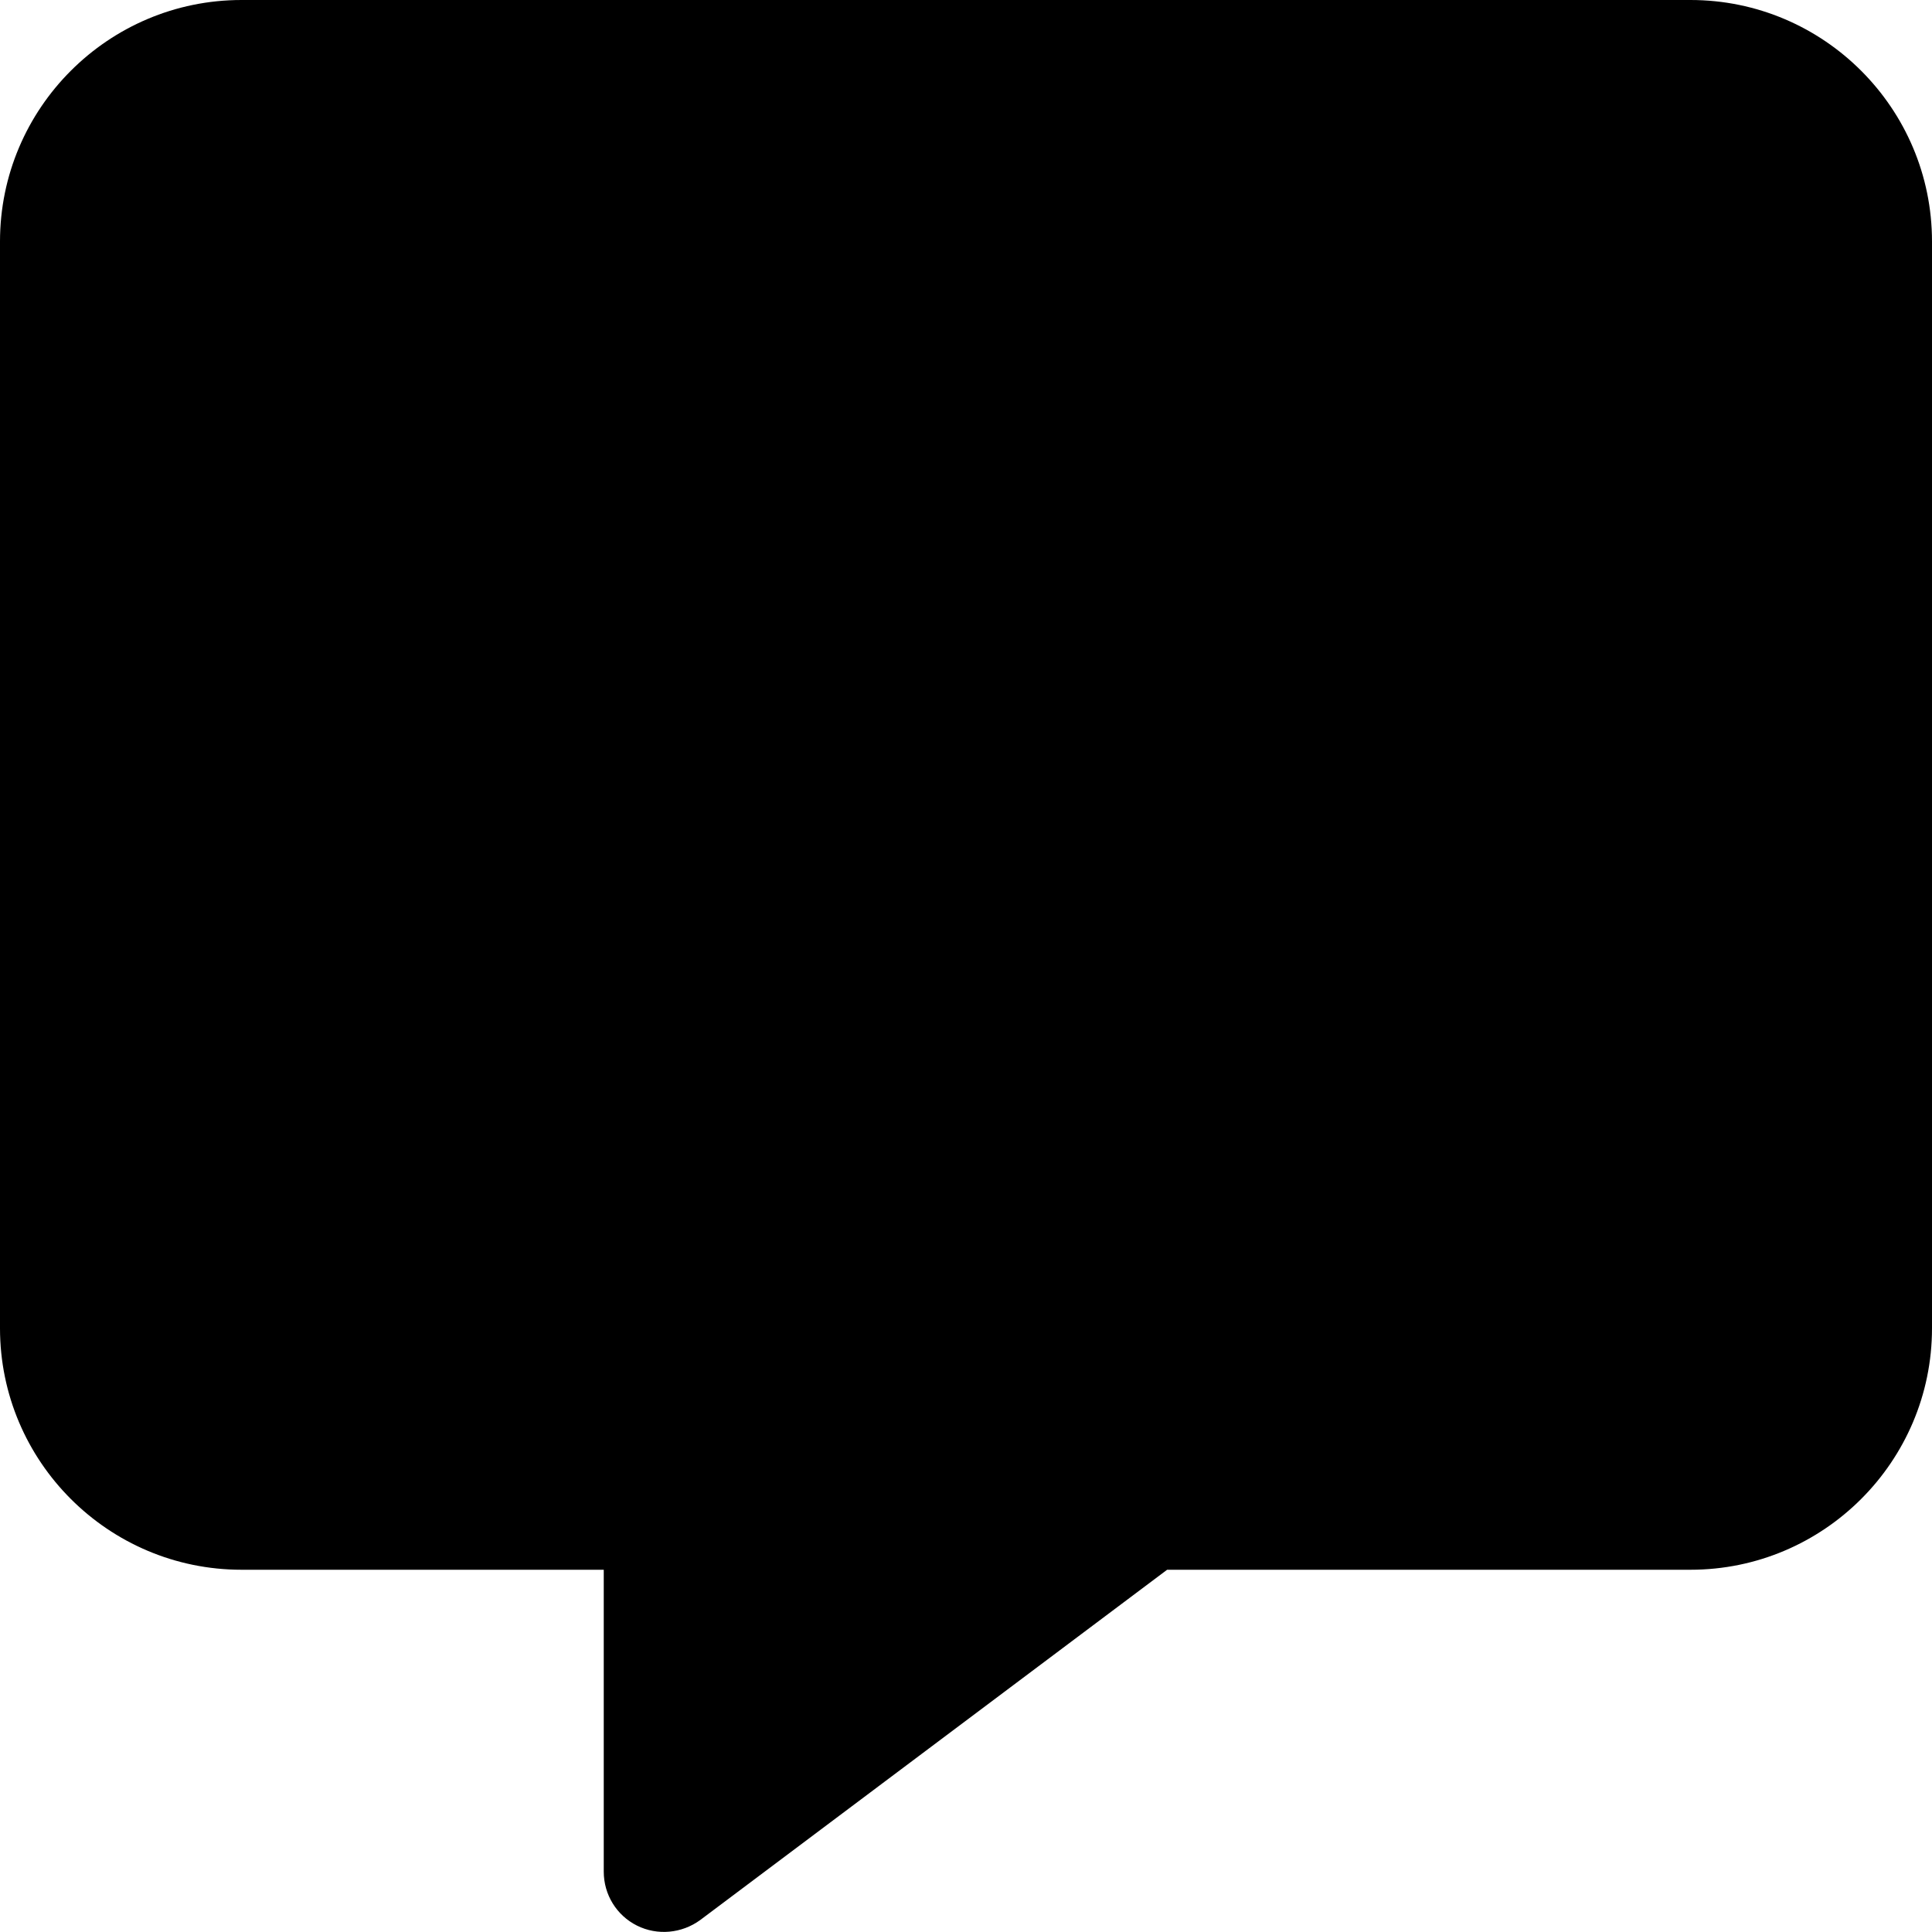
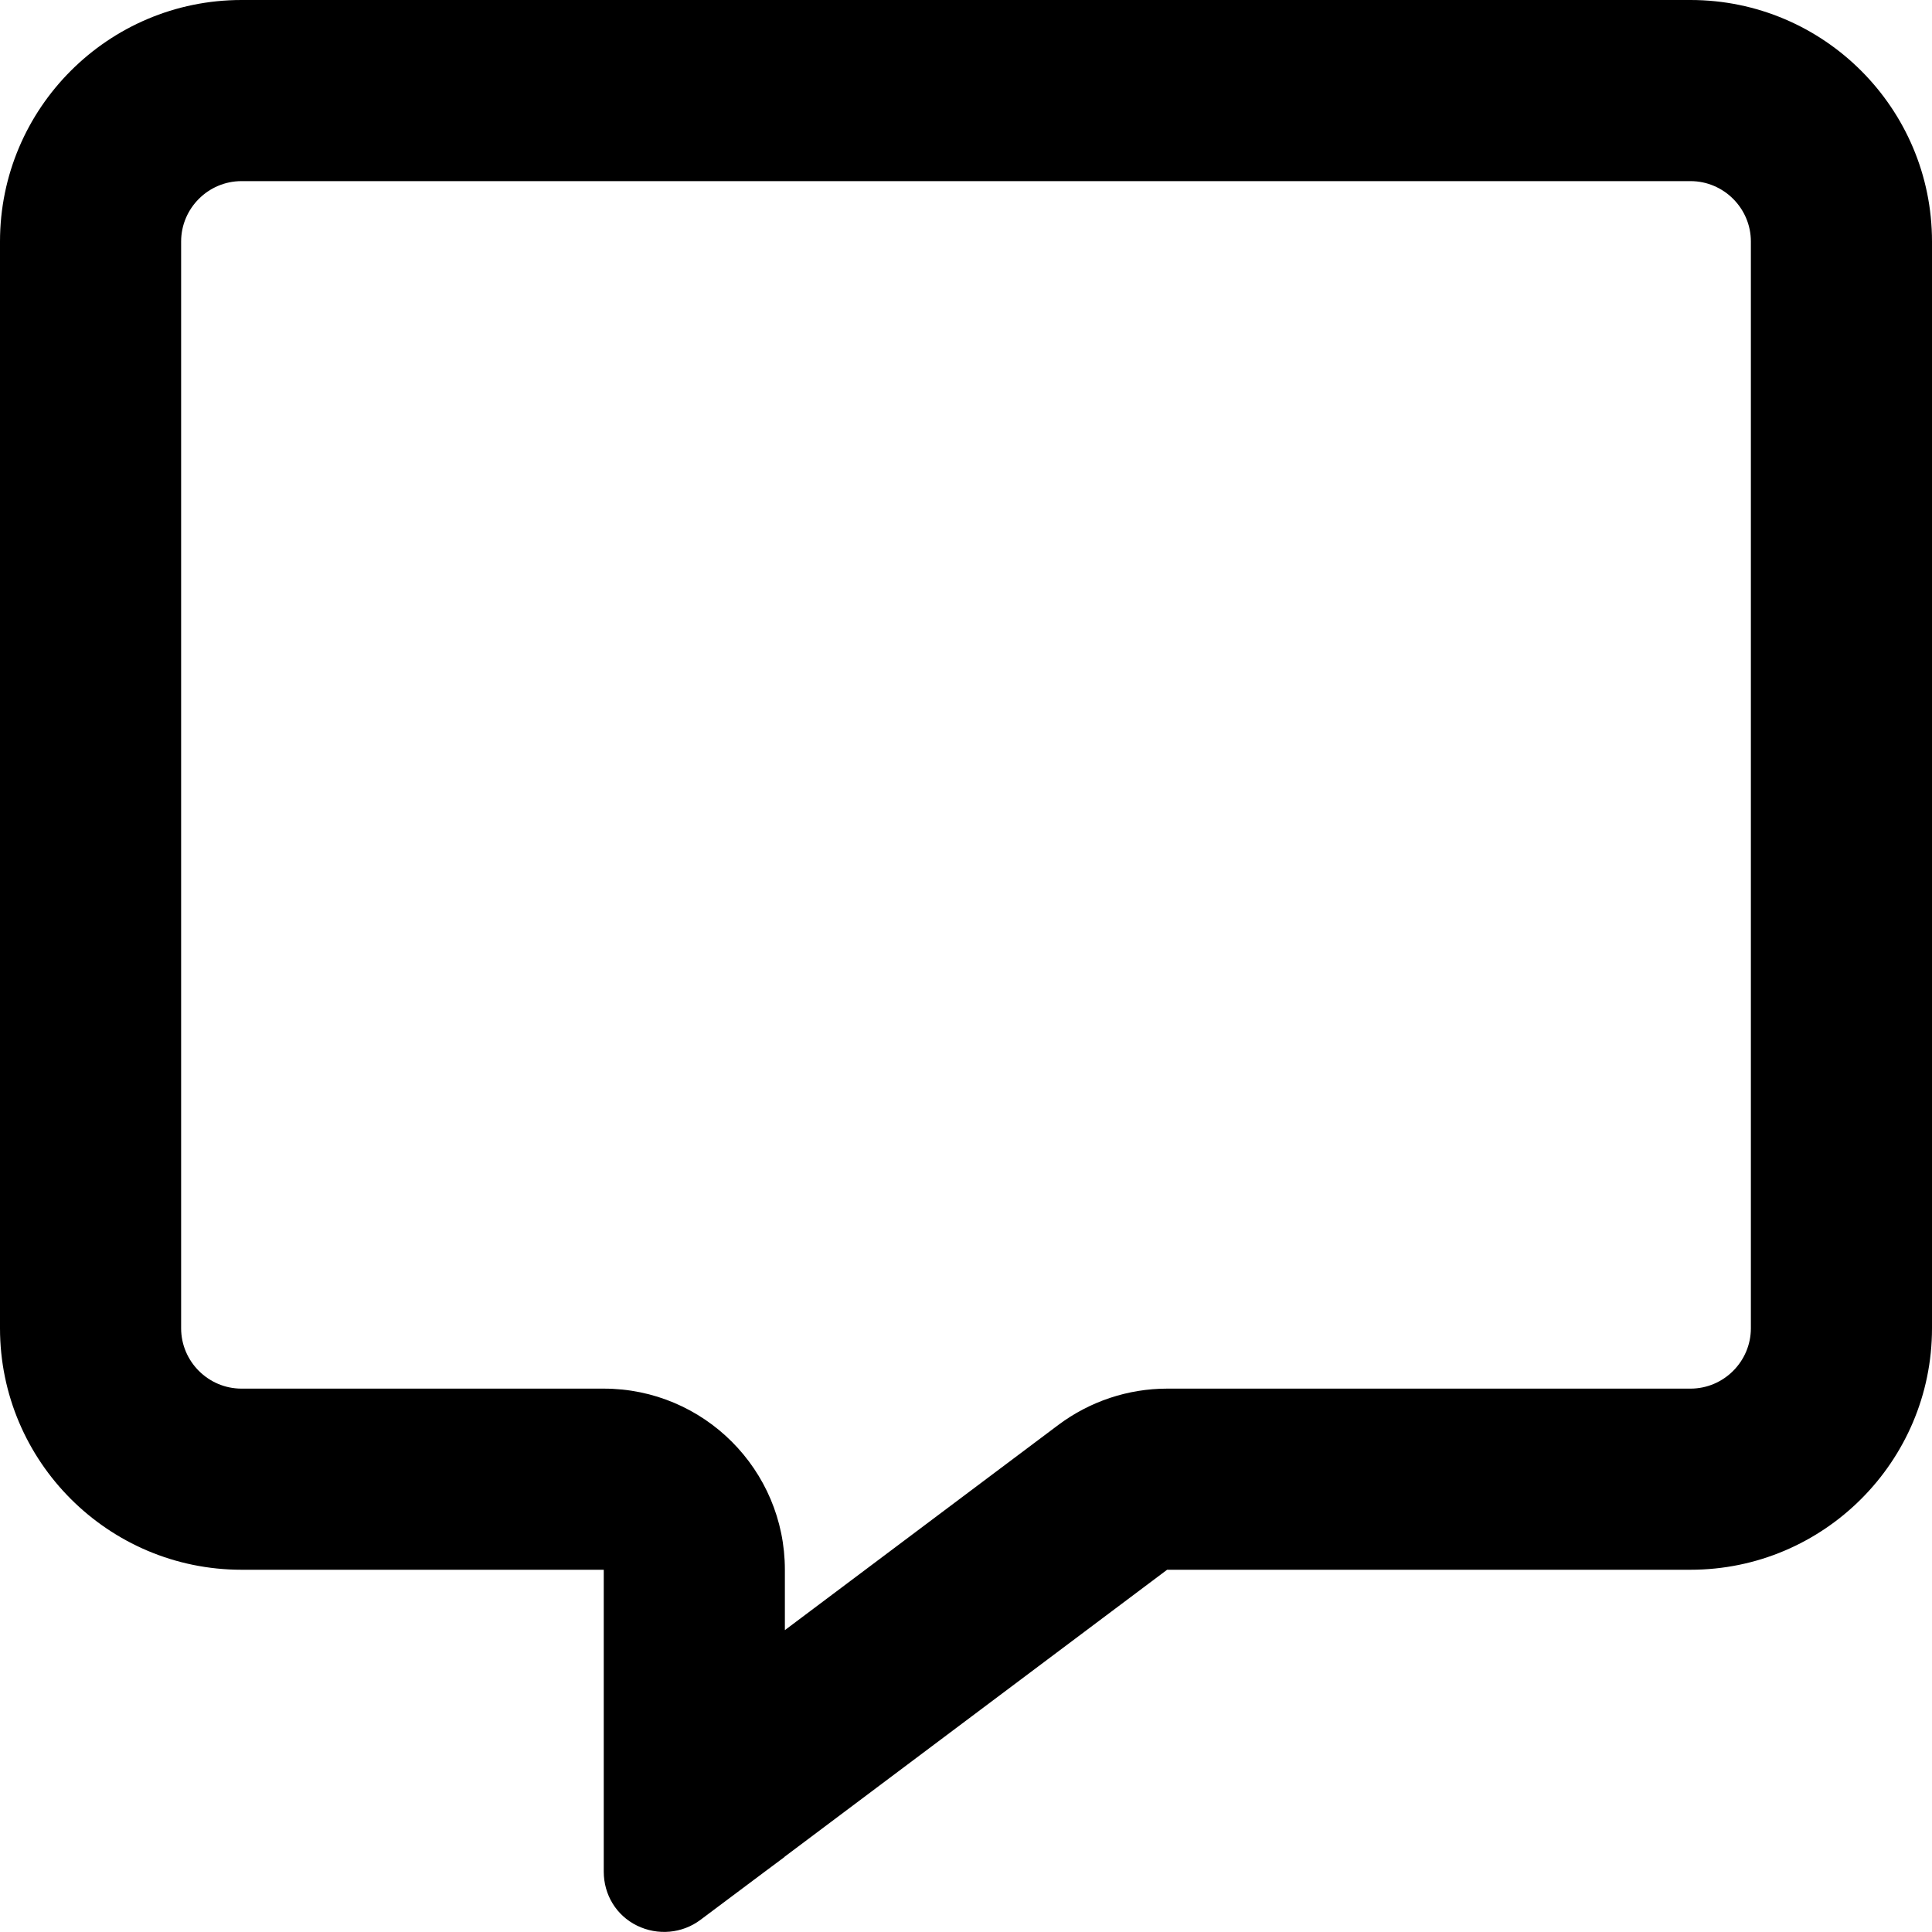
<svg xmlns="http://www.w3.org/2000/svg" viewBox="0 0 512 512">
-   <path d="M64 0C28.7 0 0 28.7 0 64V352c0 35.3 28.7 64 64 64h96v80c0 6.1 3.4 11.6 8.8 14.3s11.9 2.1 16.8-1.5L309.3 416H448c35.3 0 64-28.7 64-64V64c0-35.3-28.7-64-64-64H64z" />
+   <path d="M160 368c26.5 0 48 21.5 48 48v16l72.5-54.4c8.3-6.2 18.4-9.6 28.8-9.6H448c8.8 0 16-7.2 16-16V64c0-8.8-7.2-16-16-16H64c-8.8 0-16 7.2-16 16V352c0 8.8 7.2 16 16 16h96zm48 124l-.2 .2-5.1 3.8-17.1 12.8c-4.8 3.6-11.3 4.2-16.8 1.5s-8.8-8.2-8.8-14.3V474.7v-6.4V468v-4V416H112 64c-35.3 0-64-28.7-64-64V64C0 28.7 28.7 0 64 0H448c35.3 0 64 28.7 64 64V352c0 35.3-28.7 64-64 64H309.3L208 492z" />
</svg>
